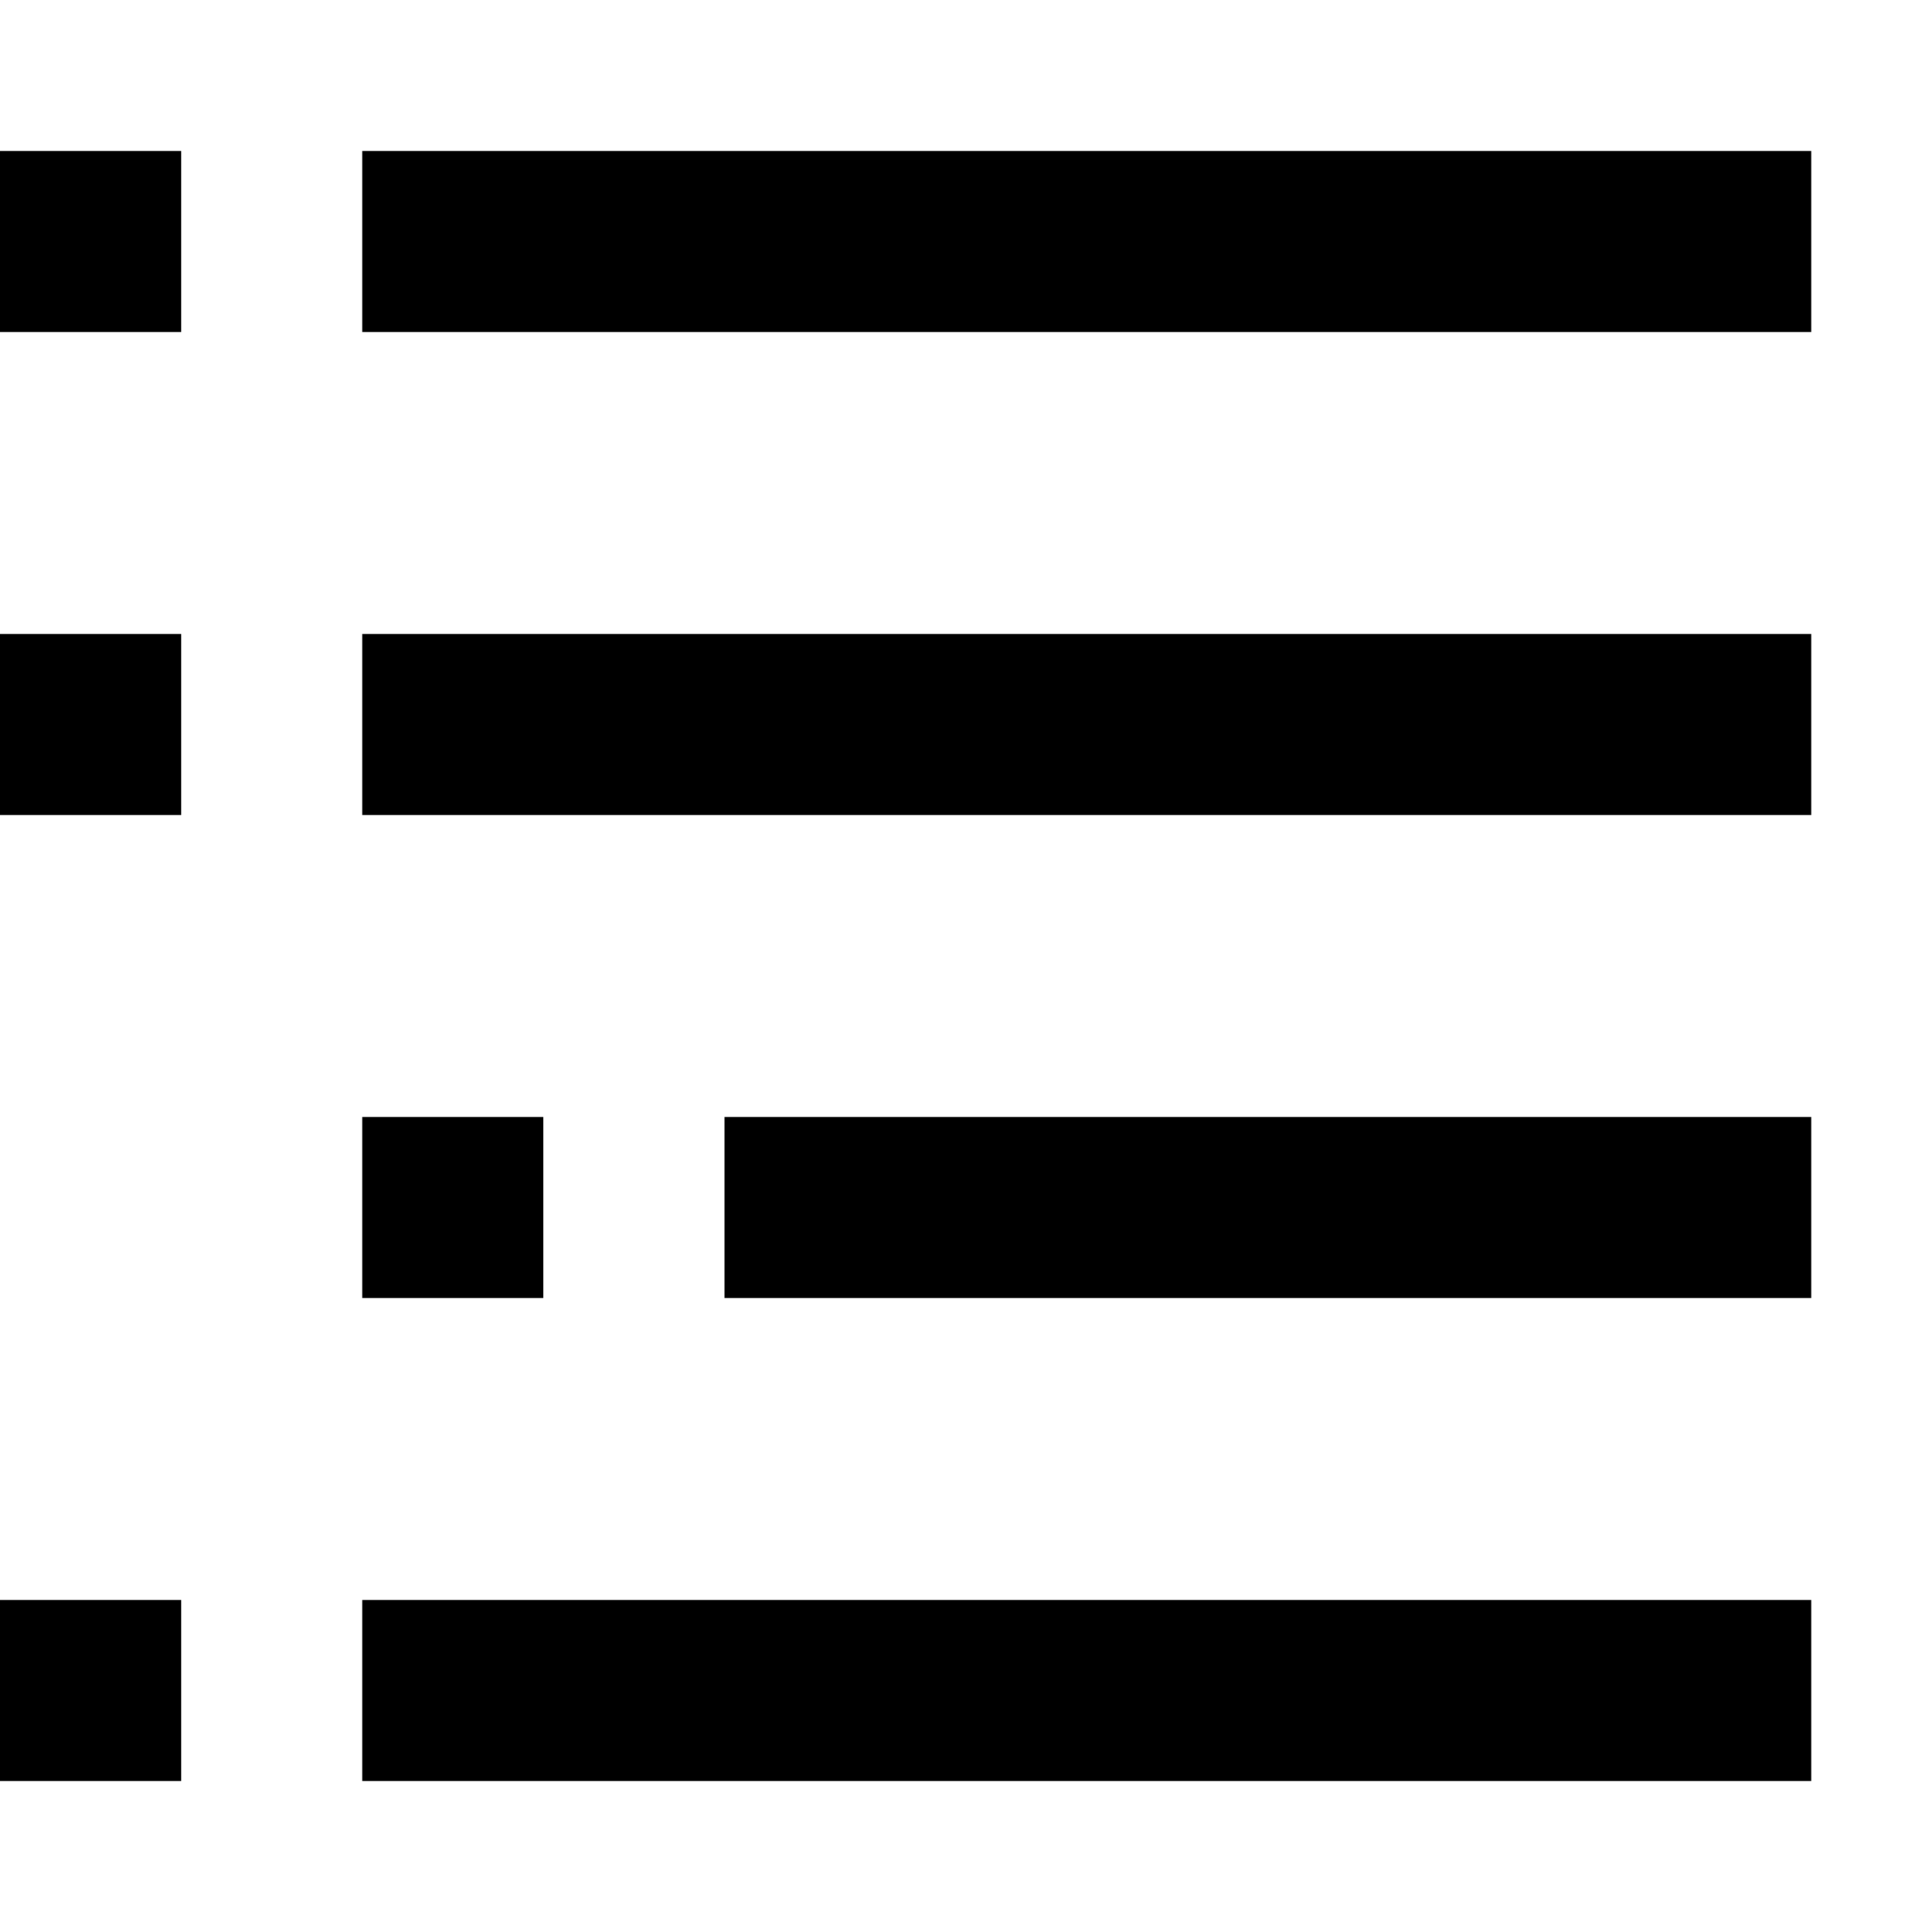
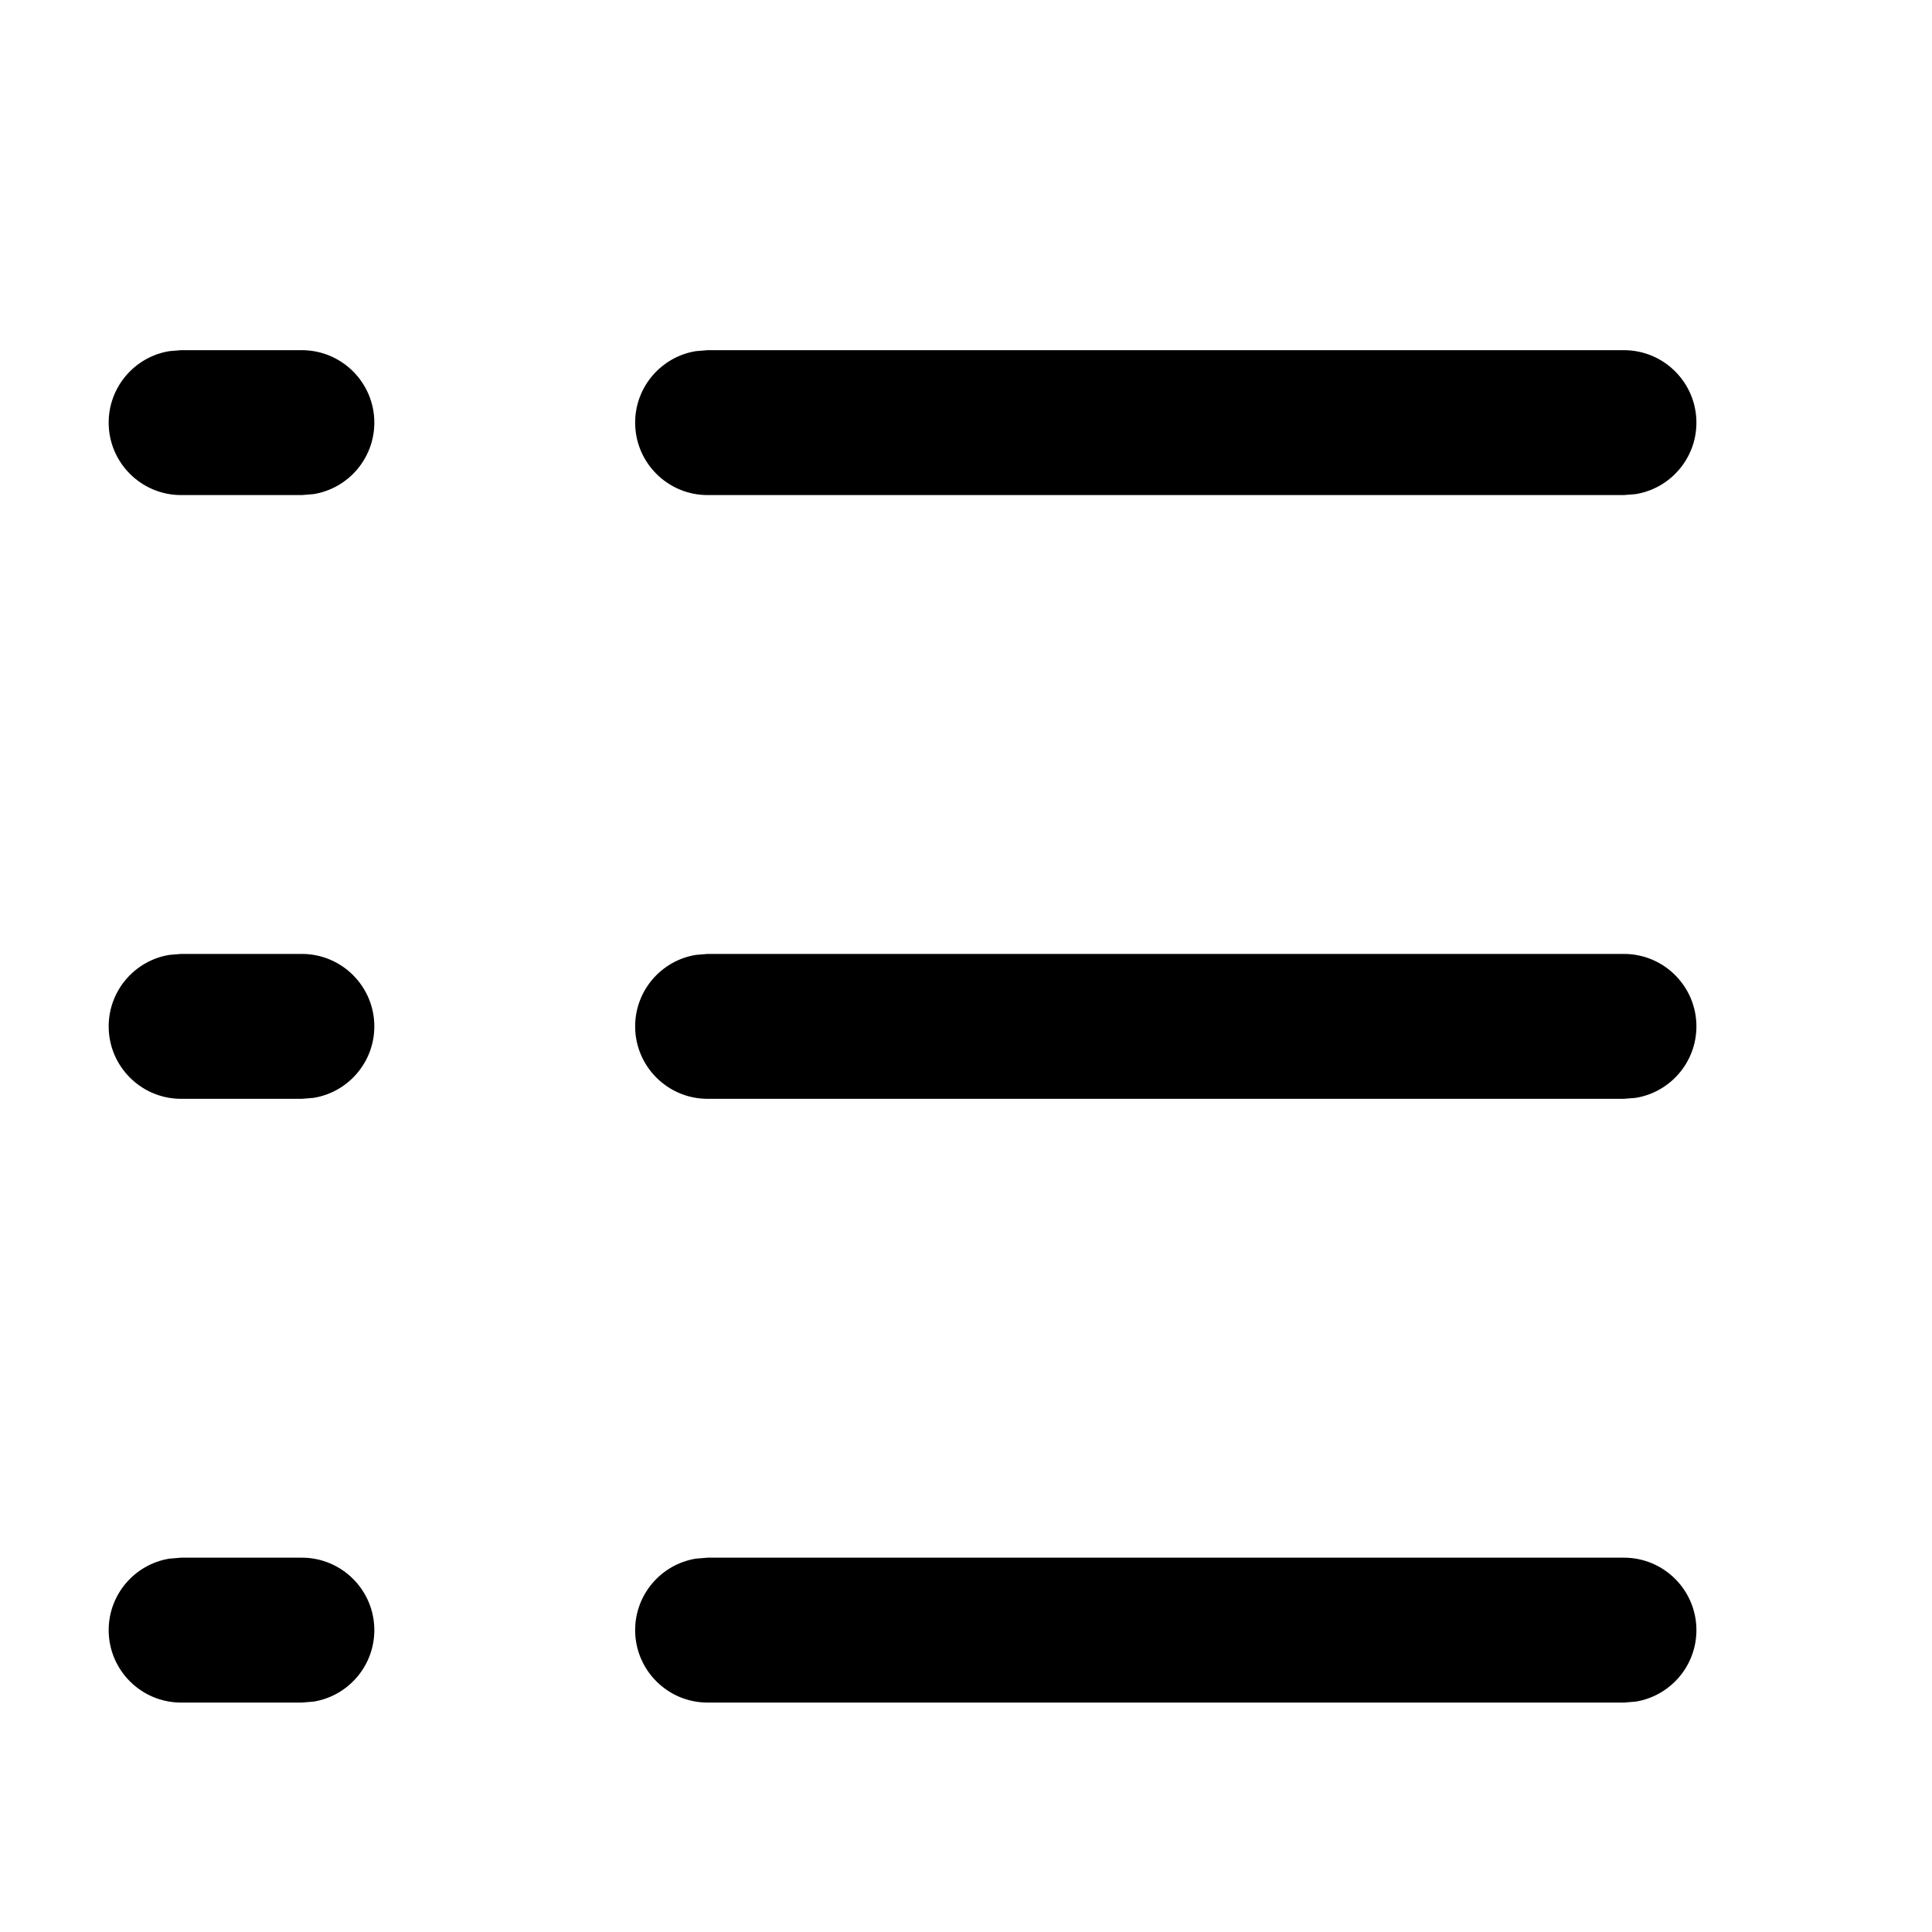
- <svg xmlns="http://www.w3.org/2000/svg" width="16" height="16" viewBox="0 0 16 16" fill="none">
-   <path d="M3 1.25H15V2.75H3V1.25ZM15 5.25H3V6.75H15V5.25ZM15 13.25H3V14.75H15V13.25ZM15 9.25H6V10.75H15V9.25ZM0 5.25H1.5V6.75H0V5.25ZM1.5 13.25H0V14.75H1.5V13.25ZM0 1.25H1.5V2.75H0V1.25ZM4.5 9.25H3V10.75H4.5V9.25Z" fill="black" />
+ <svg xmlns="http://www.w3.org/2000/svg" width="16px" height="16px" viewBox="0 0 16 16" version="1.1">
+   <g id="toolbarButton-viewOutline" stroke="none" stroke-width="1" fill="none" fill-rule="evenodd">
+     <path d="M2.5,2.9 C2.831,2.9 3.1,3.169 3.1,3.5 C3.1,3.798 2.882,4.046 2.597,4.092 L2.5,4.1 L1.5,4.1 C1.169,4.1 0.9,3.831 0.9,3.5 C0.9,3.202 1.118,2.954 1.403,2.908 L1.5,2.9 L2.5,2.9 Z" id="Path-5" fill="#000000" fill-rule="nonzero" />
+     <path d="M2.5,7.9 C2.831,7.9 3.1,8.169 3.1,8.5 C3.1,8.798 2.882,9.046 2.597,9.092 L2.5,9.1 L1.5,9.1 C1.169,9.1 0.9,8.831 0.9,8.5 C0.9,8.202 1.118,7.954 1.403,7.908 L1.5,7.9 L2.5,7.9 Z" id="Path-5-Copy-5" fill="#000000" fill-rule="nonzero" />
+     <path d="M2.5,12.9 C2.831,12.9 3.1,13.169 3.1,13.5 C3.1,13.798 2.882,14.046 2.597,14.092 L2.5,14.1 L1.5,14.1 C1.169,14.1 0.9,13.831 0.9,13.5 C0.9,13.202 1.118,12.954 1.403,12.908 L1.5,12.9 L2.5,12.9 Z" id="Path-5-Copy-6" fill="#000000" fill-rule="nonzero" />
+     <path d="M13.449,7.9 C13.78,7.9 14.049,8.169 14.049,8.5 C14.049,8.798 13.831,9.046 13.546,9.092 L13.449,9.1 L5.86,9.1 C5.529,9.1 5.26,8.831 5.26,8.5 C5.26,8.202 5.478,7.954 5.763,7.908 L5.86,7.9 L13.449,7.9 Z" id="Path-5-Copy-2" fill="#000000" fill-rule="nonzero" />
+     <path d="M13.449,2.9 C13.78,2.9 14.049,3.169 14.049,3.5 C14.049,3.798 13.831,4.046 13.546,4.092 L13.449,4.1 L5.86,4.1 C5.529,4.1 5.26,3.831 5.26,3.5 C5.26,3.202 5.478,2.954 5.763,2.908 L5.86,2.9 L13.449,2.9 Z" id="Path-5-Copy-4" fill="#000000" fill-rule="nonzero" />
+     <path d="M13.449,12.9 C13.78,12.9 14.049,13.169 14.049,13.5 C14.049,13.798 13.831,14.046 13.546,14.092 L13.449,14.1 L5.86,14.1 C5.529,14.1 5.26,13.831 5.26,13.5 C5.26,13.202 5.478,12.954 5.763,12.908 L5.86,12.9 L13.449,12.9 Z" id="Path-5-Copy-3" fill="#000000" fill-rule="nonzero" />
+   </g>
</svg>
